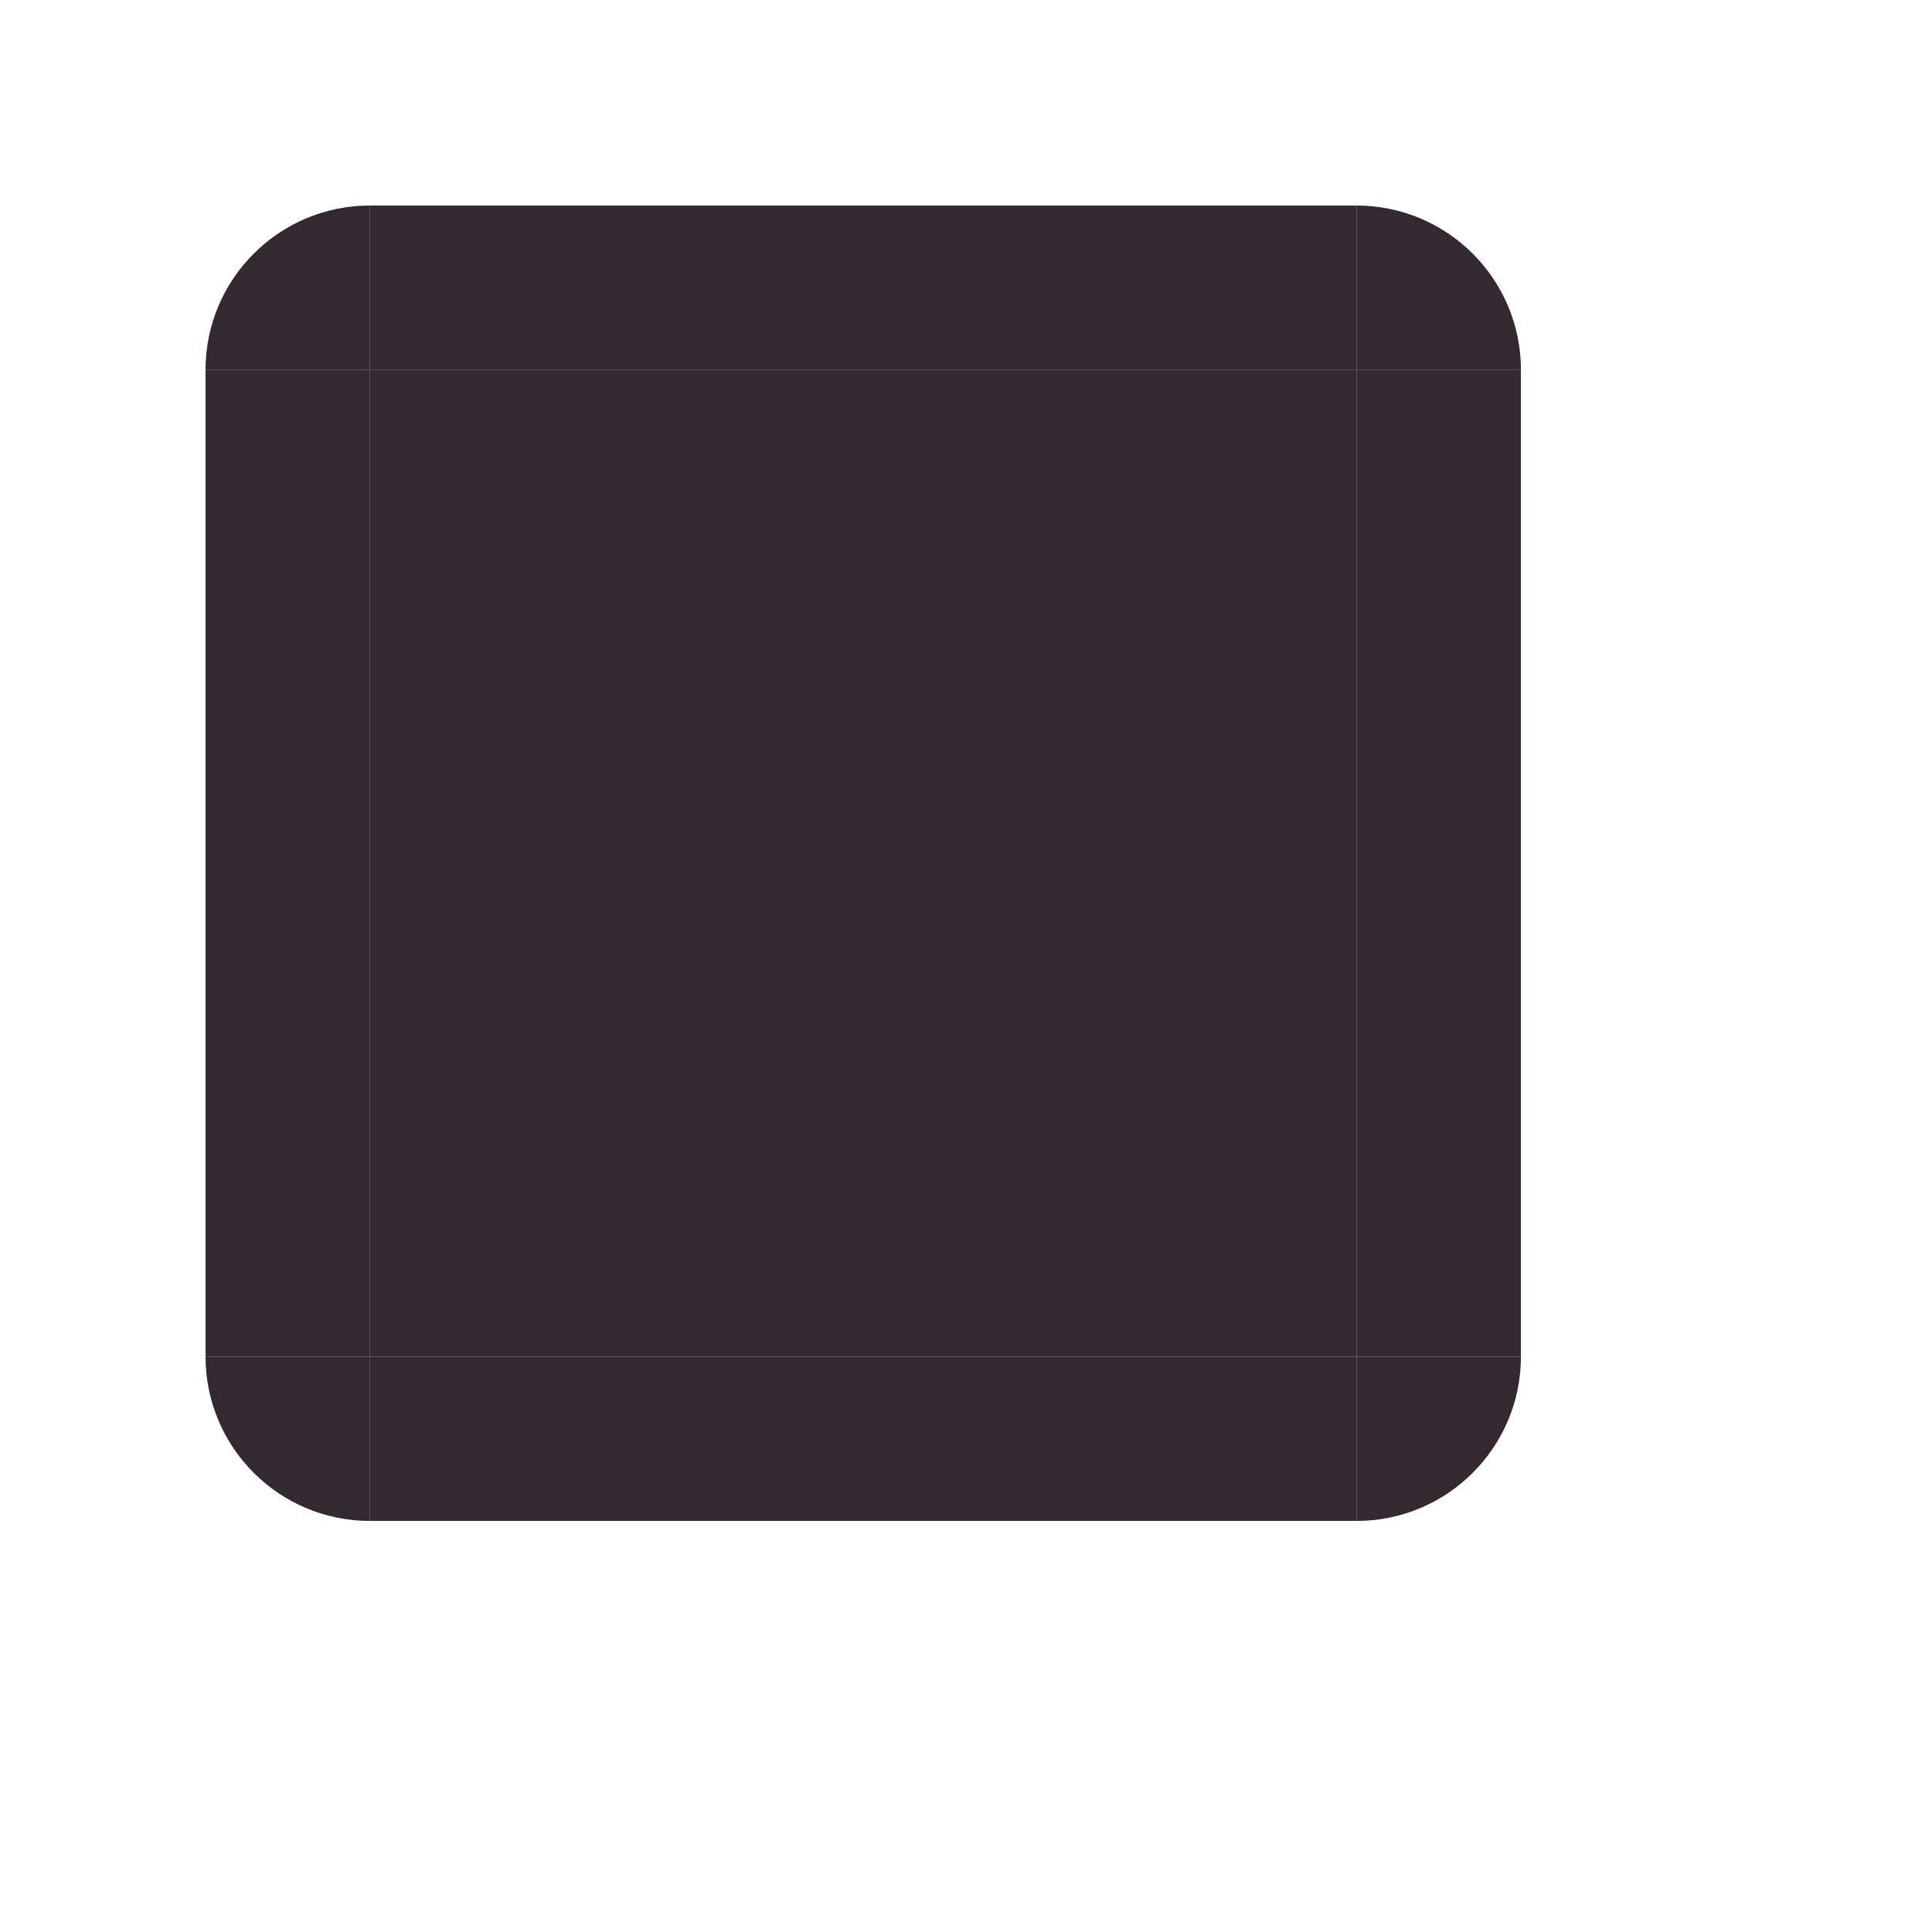
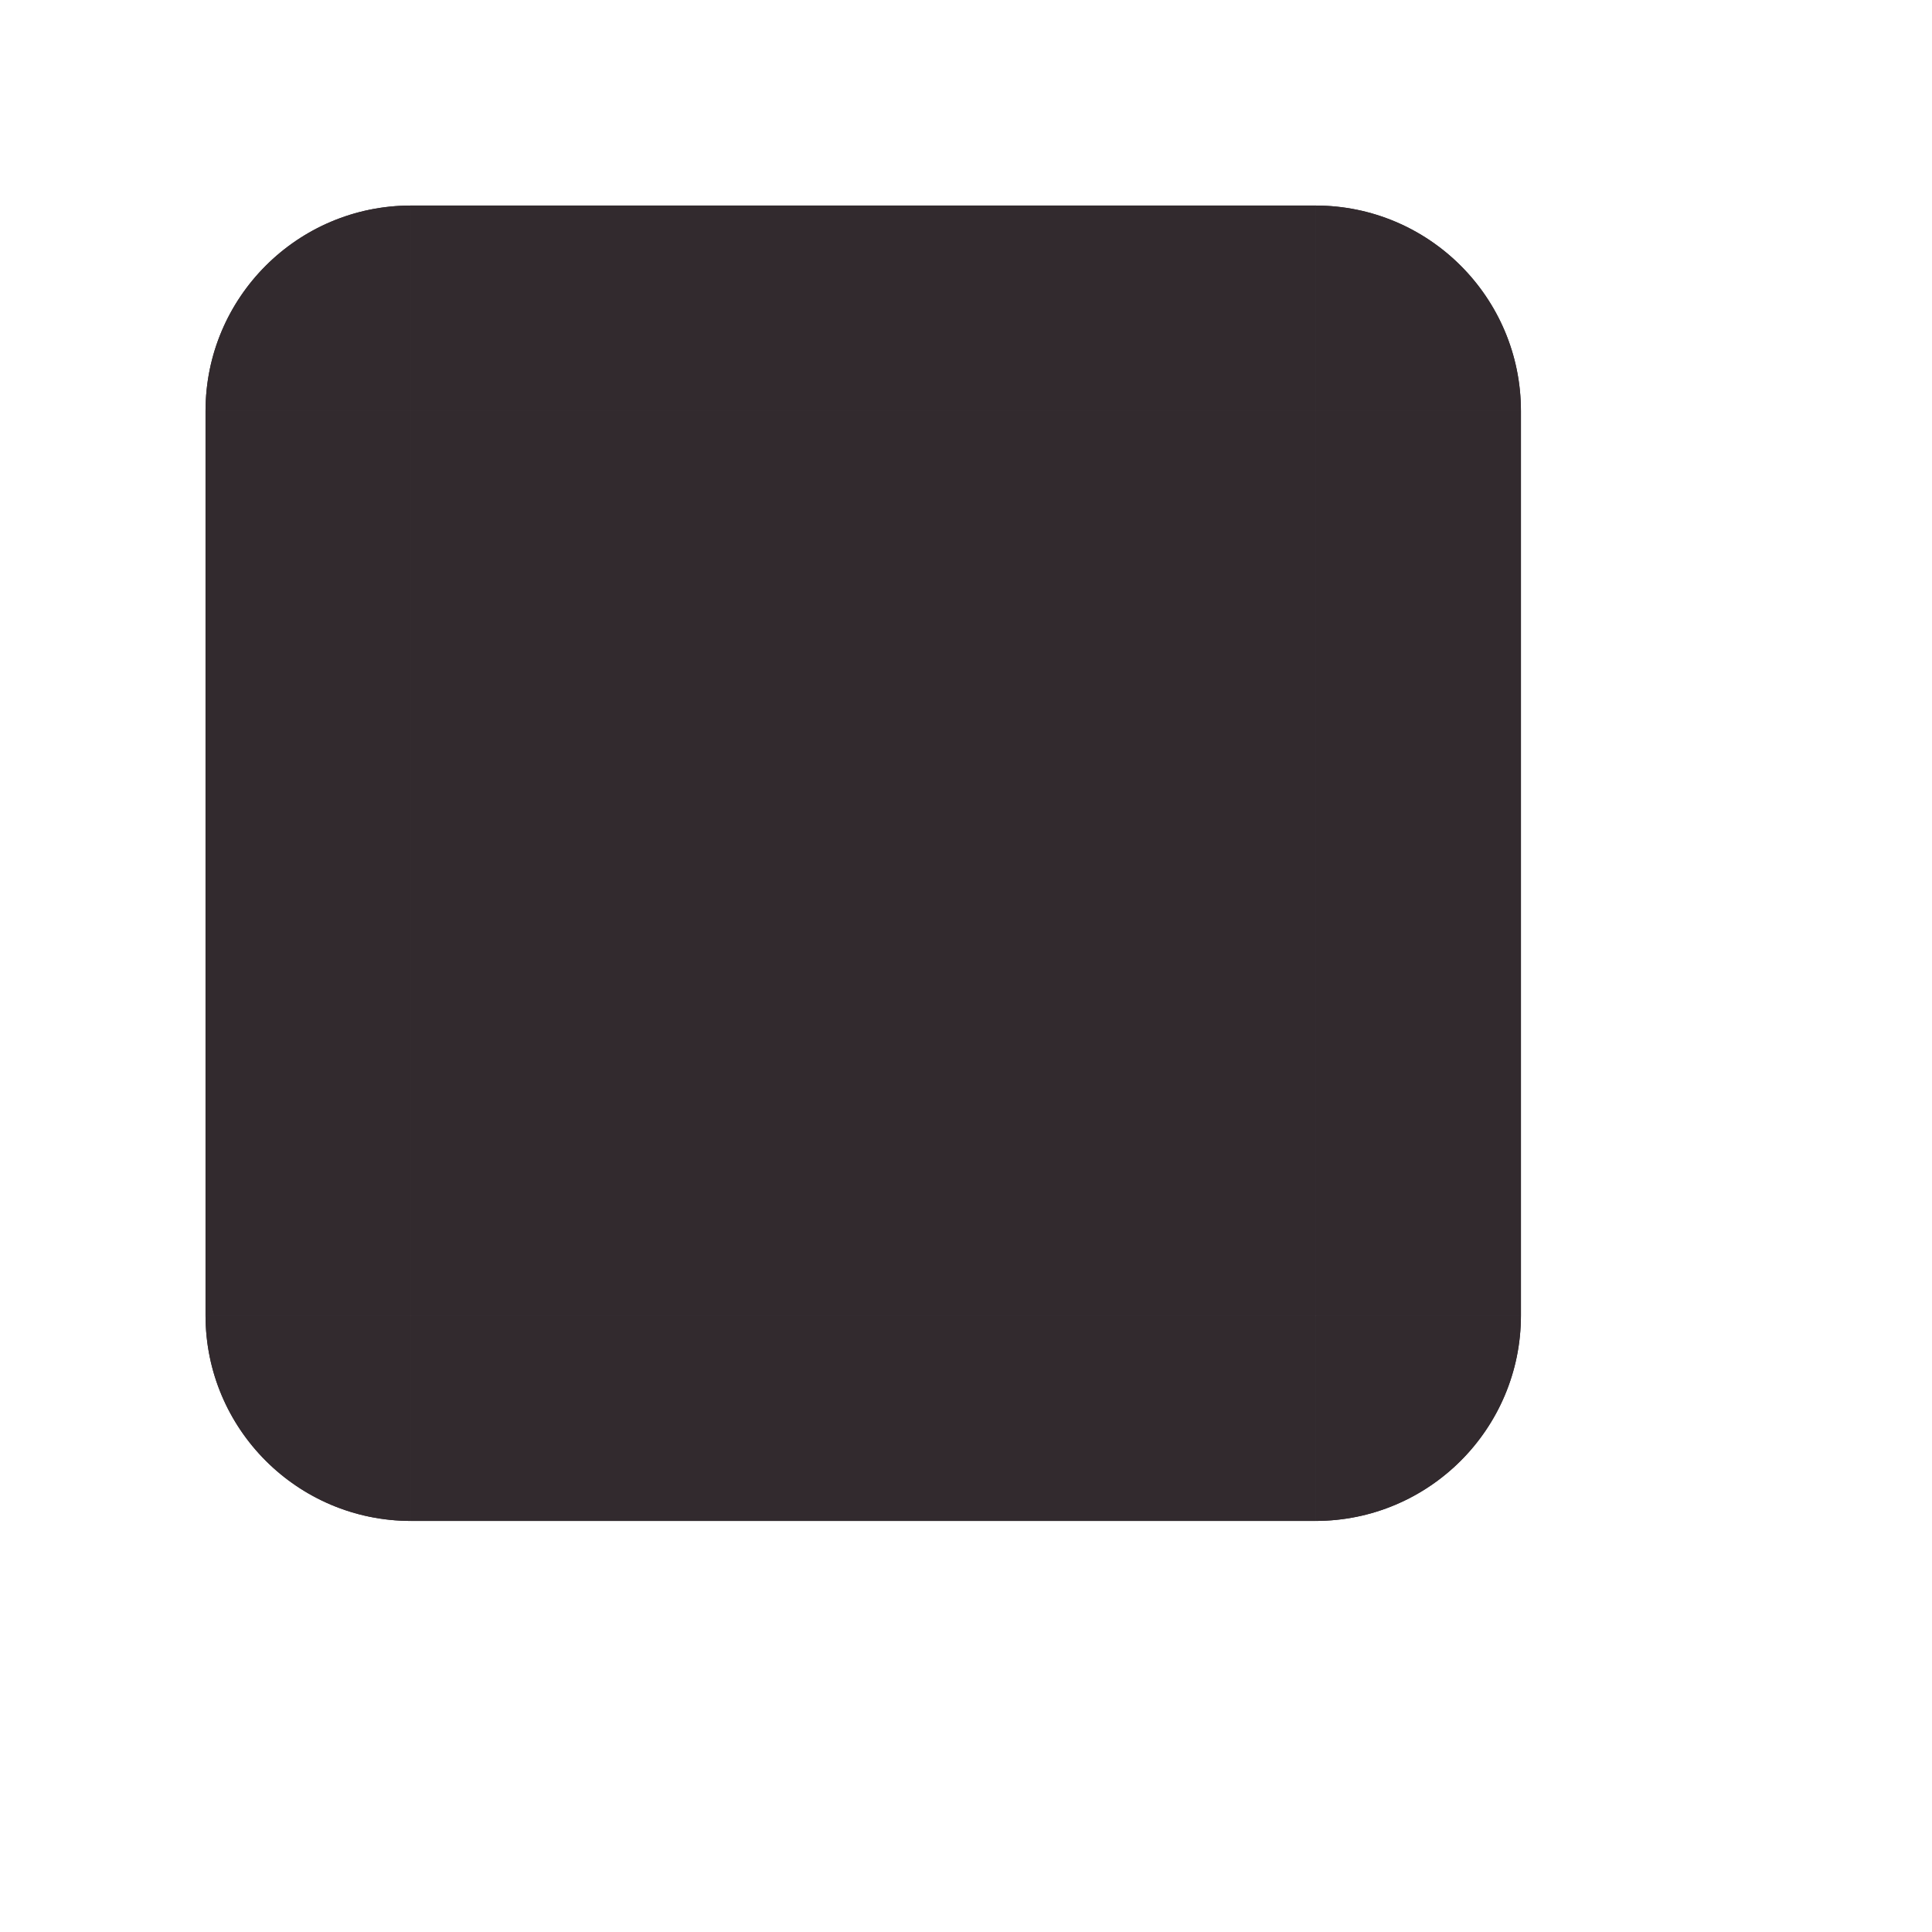
<svg xmlns="http://www.w3.org/2000/svg" width="94" height="94">
+   <g id="topleft" transform="translate(10,10)">
+     <path d="M0,10 A10,10 0 0 1 10,0 L10,10 Z" fill="#322A2E" />
+   </g>
+   <g id="topright" transform="translate(64,10)">
+     <path d="M0,0 A10,10 0 0 1 10,10 L0,10 Z" fill="#322A2E" />
+   </g>
+   <g id="bottomleft" transform="translate(10,64)">
+     <path d="M0,0 A10,10 0 0 0 10,10 L10,0 Z" fill="#322A2E" />
+   </g>
+   <g id="bottomright" transform="translate(64,64)">
+     <path d="M10,0 A10,10 0 0 1 0,10 L0,0 Z" fill="#322A2E" />
+   </g>
+   <g id="top" transform="translate(20,10)">
+     <rect x="0" y="0" width="44" height="10" fill="#322A2E" />
+   </g>
+   <g id="bottom" transform="translate(20,64)">
+     <rect x="0" y="0" width="44" height="10" fill="#322A2E" />
+   </g>
+   <g id="left" transform="translate(10,20)">
+     <rect x="0" y="0" width="10" height="44" fill="#322A2E" />
+   </g>
+   <g id="right" transform="translate(64,20)">
+     <rect x="0" y="0" width="10" height="44" fill="#322A2E" />
+   </g>
+   <g id="center" transform="translate(20,20)">
+     <rect x="0" y="0" width="44" height="44" fill="#322A2E" />
+   </g>
+   <g id="hint-left-margin">
+     <rect x="10" y="30" width="10" height="4" fill="#000" fill-opacity="0" />
+   </g>
+   <g id="hint-right-margin">
+     <rect x="64" y="30" width="10" height="4" fill="#000" fill-opacity="0" />
+   </g>
+   <g id="hint-top-margin">
+     <rect x="30" y="10" width="4" height="10" fill="#000" fill-opacity="0" />
+   </g>
+   <g id="hint-bottom-margin">
+     <rect x="30" y="64" width="4" height="10" fill="#000" fill-opacity="0" />
+   </g>
  <g id="normal-topleft" transform="translate(10,10)">
-     <path d="M0,8 A8,8 0 0 1 8,0 L8,8 Z" fill="#322A2E" />
+     <path d="M0,10 A10,10 0 0 1 10,0 L10,10 Z" fill="#322A2E" />
  </g>
-   <g id="normal-topright" transform="translate(66,10)">
-     <path d="M0,0 A8,8 0 0 1 8,8 L0,8 Z" fill="#322A2E" />
+   <g id="normal-topright" transform="translate(64,10)">
+     <path d="M0,0 A10,10 0 0 1 10,10 L0,10 Z" fill="#322A2E" />
  </g>
-   <g id="normal-bottomleft" transform="translate(10,66)">
-     <path d="M0,0 A8,8 0 0 0 8,8 L8,0 Z" fill="#322A2E" />
+   <g id="normal-bottomleft" transform="translate(10,64)">
+     <path d="M0,0 A10,10 0 0 0 10,10 L10,0 Z" fill="#322A2E" />
  </g>
-   <g id="normal-bottomright" transform="translate(66,66)">
-     <path d="M8,0 A8,8 0 0 1 0,8 L0,0 Z" fill="#322A2E" />
+   <g id="normal-bottomright" transform="translate(64,64)">
+     <path d="M10,0 A10,10 0 0 1 0,10 L0,0 Z" fill="#322A2E" />
  </g>
-   <g id="normal-top" transform="translate(18,10)">
-     <rect x="0" y="0" width="48" height="8" fill="#322A2E" />
+   <g id="normal-top" transform="translate(20,10)">
+     <rect x="0" y="0" width="44" height="10" fill="#322A2E" />
  </g>
-   <g id="normal-bottom" transform="translate(18,66)">
-     <rect x="0" y="0" width="48" height="8" fill="#322A2E" />
+   <g id="normal-bottom" transform="translate(20,64)">
+     <rect x="0" y="0" width="44" height="10" fill="#322A2E" />
  </g>
-   <g id="normal-left" transform="translate(10,18)">
-     <rect x="0" y="0" width="8" height="48" fill="#322A2E" />
+   <g id="normal-left" transform="translate(10,20)">
+     <rect x="0" y="0" width="10" height="44" fill="#322A2E" />
  </g>
-   <g id="normal-right" transform="translate(66,18)">
-     <rect x="0" y="0" width="8" height="48" fill="#322A2E" />
+   <g id="normal-right" transform="translate(64,20)">
+     <rect x="0" y="0" width="10" height="44" fill="#322A2E" />
  </g>
-   <g id="normal-center" transform="translate(18,18)">
-     <rect x="0" y="0" width="48" height="48" fill="#322A2E" />
+   <g id="normal-center" transform="translate(20,20)">
+     <rect x="0" y="0" width="44" height="44" fill="#322A2E" />
+   </g>
+   <g id="normal-hint-left-margin">
+     <rect x="10" y="30" width="10" height="4" fill="#000" fill-opacity="0" />
+   </g>
+   <g id="normal-hint-right-margin">
+     <rect x="64" y="30" width="10" height="4" fill="#000" fill-opacity="0" />
+   </g>
+   <g id="normal-hint-top-margin">
+     <rect x="30" y="10" width="4" height="10" fill="#000" fill-opacity="0" />
+   </g>
+   <g id="normal-hint-bottom-margin">
+     <rect x="30" y="64" width="4" height="10" fill="#000" fill-opacity="0" />
  </g>
</svg>
